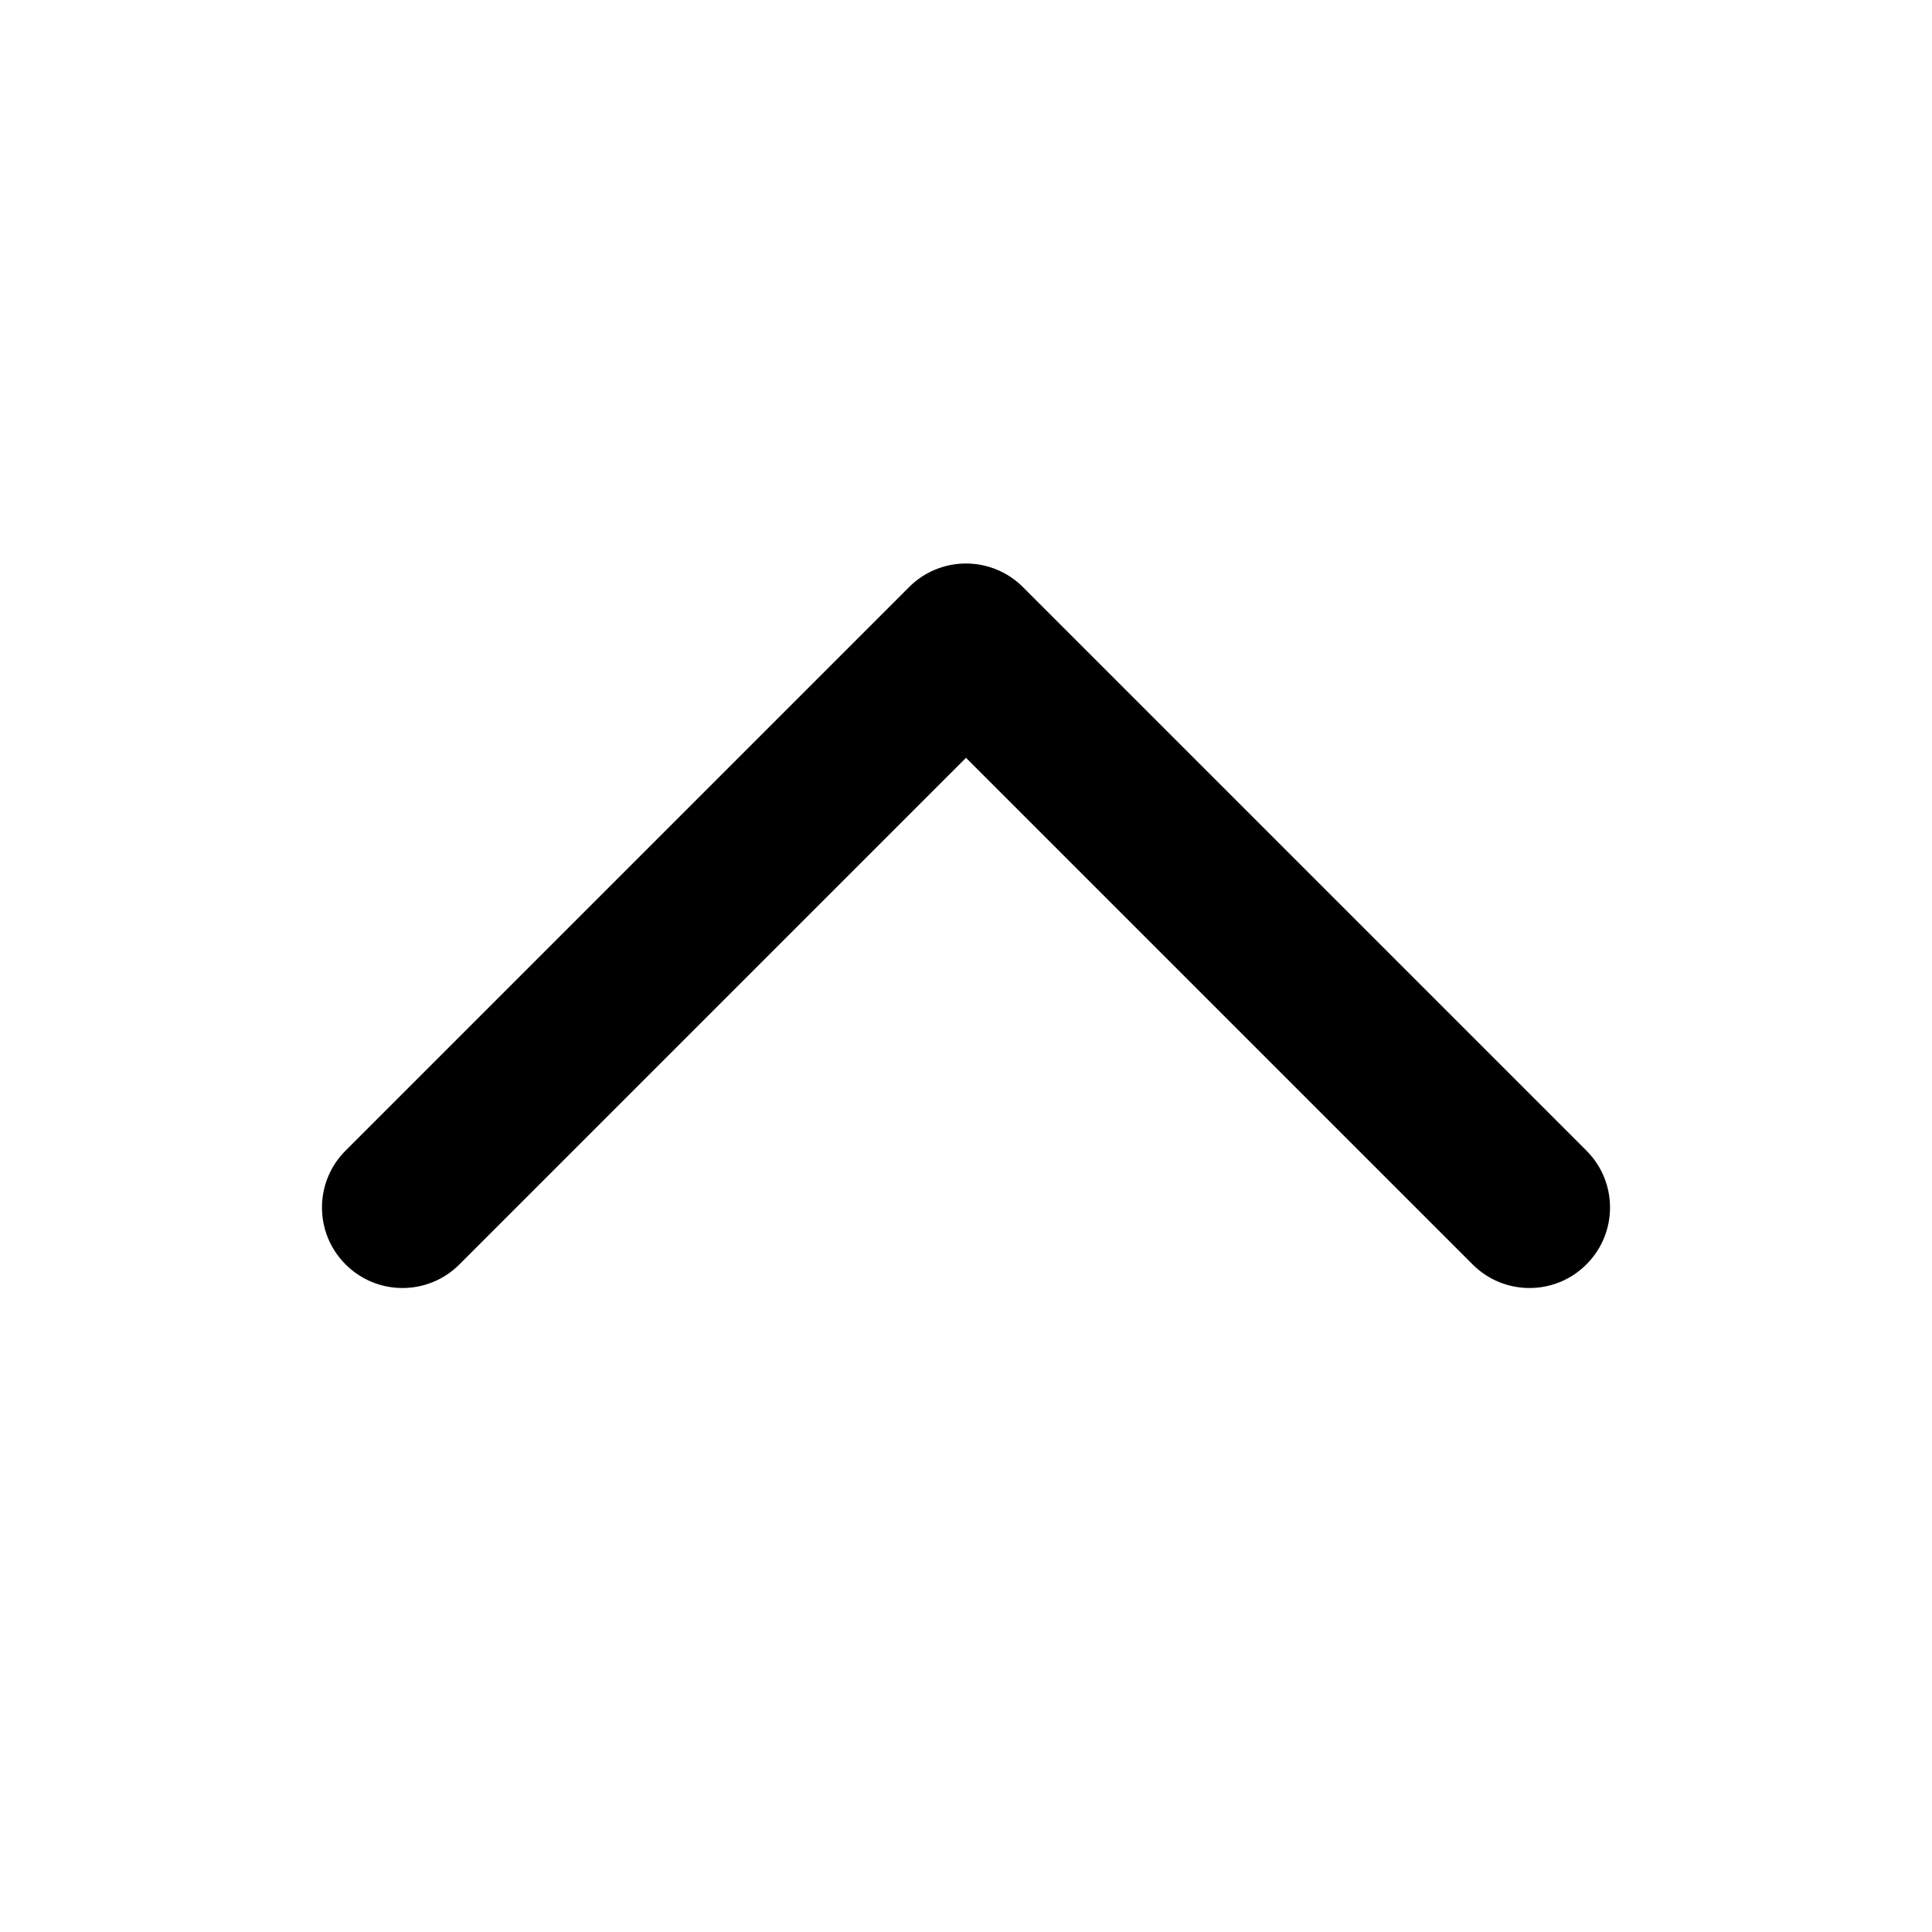
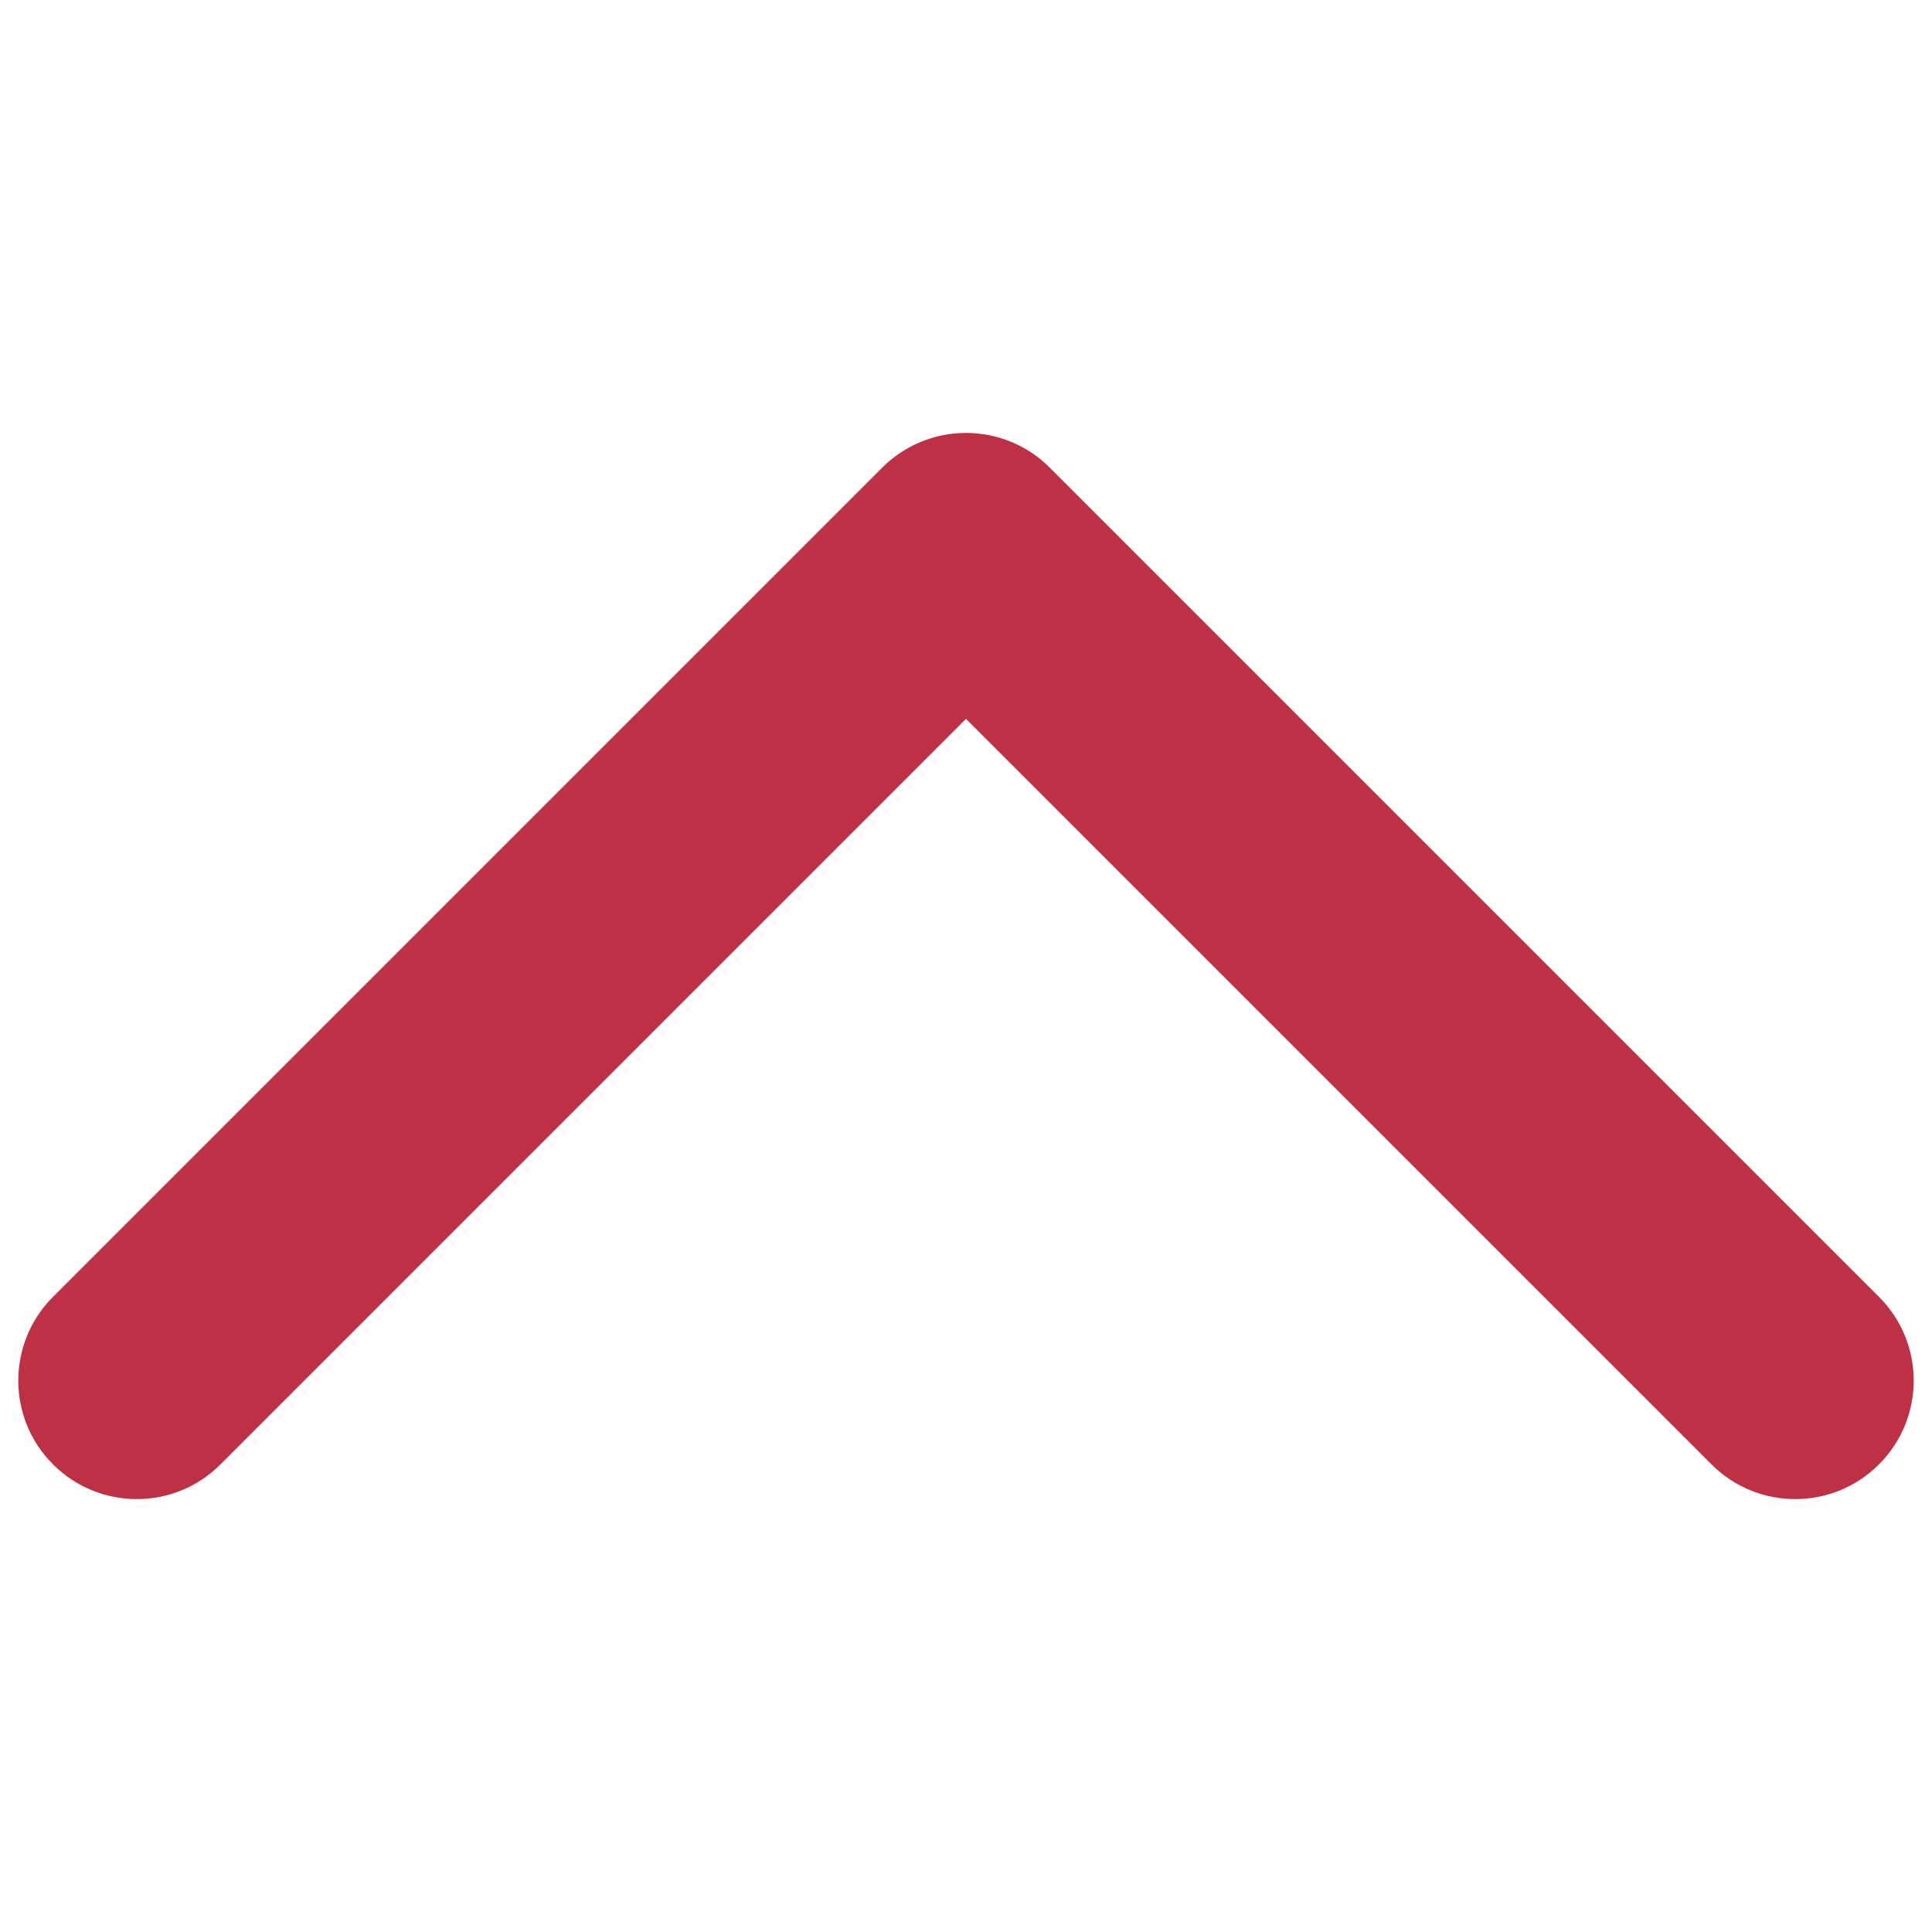
- <svg xmlns="http://www.w3.org/2000/svg" width="800px" height="800px" viewBox="0 0 24 24" fill="none">
-   <path fill-rule="evenodd" clip-rule="evenodd" d="M12 7C12.265 7 12.52 7.105 12.707 7.293L19.707 14.293C20.098 14.683 20.098 15.317 19.707 15.707C19.317 16.098 18.683 16.098 18.293 15.707L12 9.414L5.707 15.707C5.317 16.098 4.683 16.098 4.293 15.707C3.902 15.317 3.902 14.683 4.293 14.293L11.293 7.293C11.48 7.105 11.735 7 12 7Z" fill="#000000" />
+ <svg xmlns="http://www.w3.org/2000/svg" version="1.1" width="1080" height="1080" viewBox="0 0 1080 1080" xml:space="preserve">
+   <defs>
+ </defs>
+   <g transform="matrix(1 0 0 1 540 540)" id="2f04e733-863f-43d3-a5a5-16354d3d9ce8">
+     <rect style="stroke: none; stroke-width: 1; stroke-dasharray: none; stroke-linecap: butt; stroke-dashoffset: 0; stroke-linejoin: miter; stroke-miterlimit: 4; fill: rgb(255,255,255); fill-rule: nonzero; opacity: 1; visibility: hidden;" vector-effect="non-scaling-stroke" x="-540" y="-540" rx="0" ry="0" width="1080" height="1080" />
+   </g>
+   <g transform="matrix(1 0 0 1 540 540)" id="0bc2de1f-7c49-46e7-9700-1c28d45a86dd">
+ </g>
+   <g transform="matrix(66.22 0 0 66.22 540 540)" id="d6053ad3-ede4-4663-b5a9-1e93582841a6">
+     <path style="stroke: rgb(0,0,0); stroke-width: 0; stroke-dasharray: none; stroke-linecap: butt; stroke-dashoffset: 0; stroke-linejoin: miter; stroke-miterlimit: 4; fill: rgb(190,49,68); fill-rule: nonzero; opacity: 1;" vector-effect="non-scaling-stroke" transform=" translate(-12, -11.5)" d="M 12 7 C 12.265 7 12.52 7.105 12.707 7.293 L 19.707 14.293 C 20.098 14.683 20.098 15.317 19.707 15.707 C 19.317 16.098 18.683 16.098 18.293 15.707 L 12 9.414 L 5.707 15.707 C 5.317 16.098 4.683 16.098 4.293 15.707 C 3.902 15.317 3.902 14.683 4.293 14.293 L 11.293 7.293 C 11.48 7.105 11.735 7 12 7 Z" stroke-linecap="round" />
+   </g>
+   <g transform="matrix(NaN NaN NaN NaN 0 0)">
+     <g style="">
+ </g>
+   </g>
</svg>
